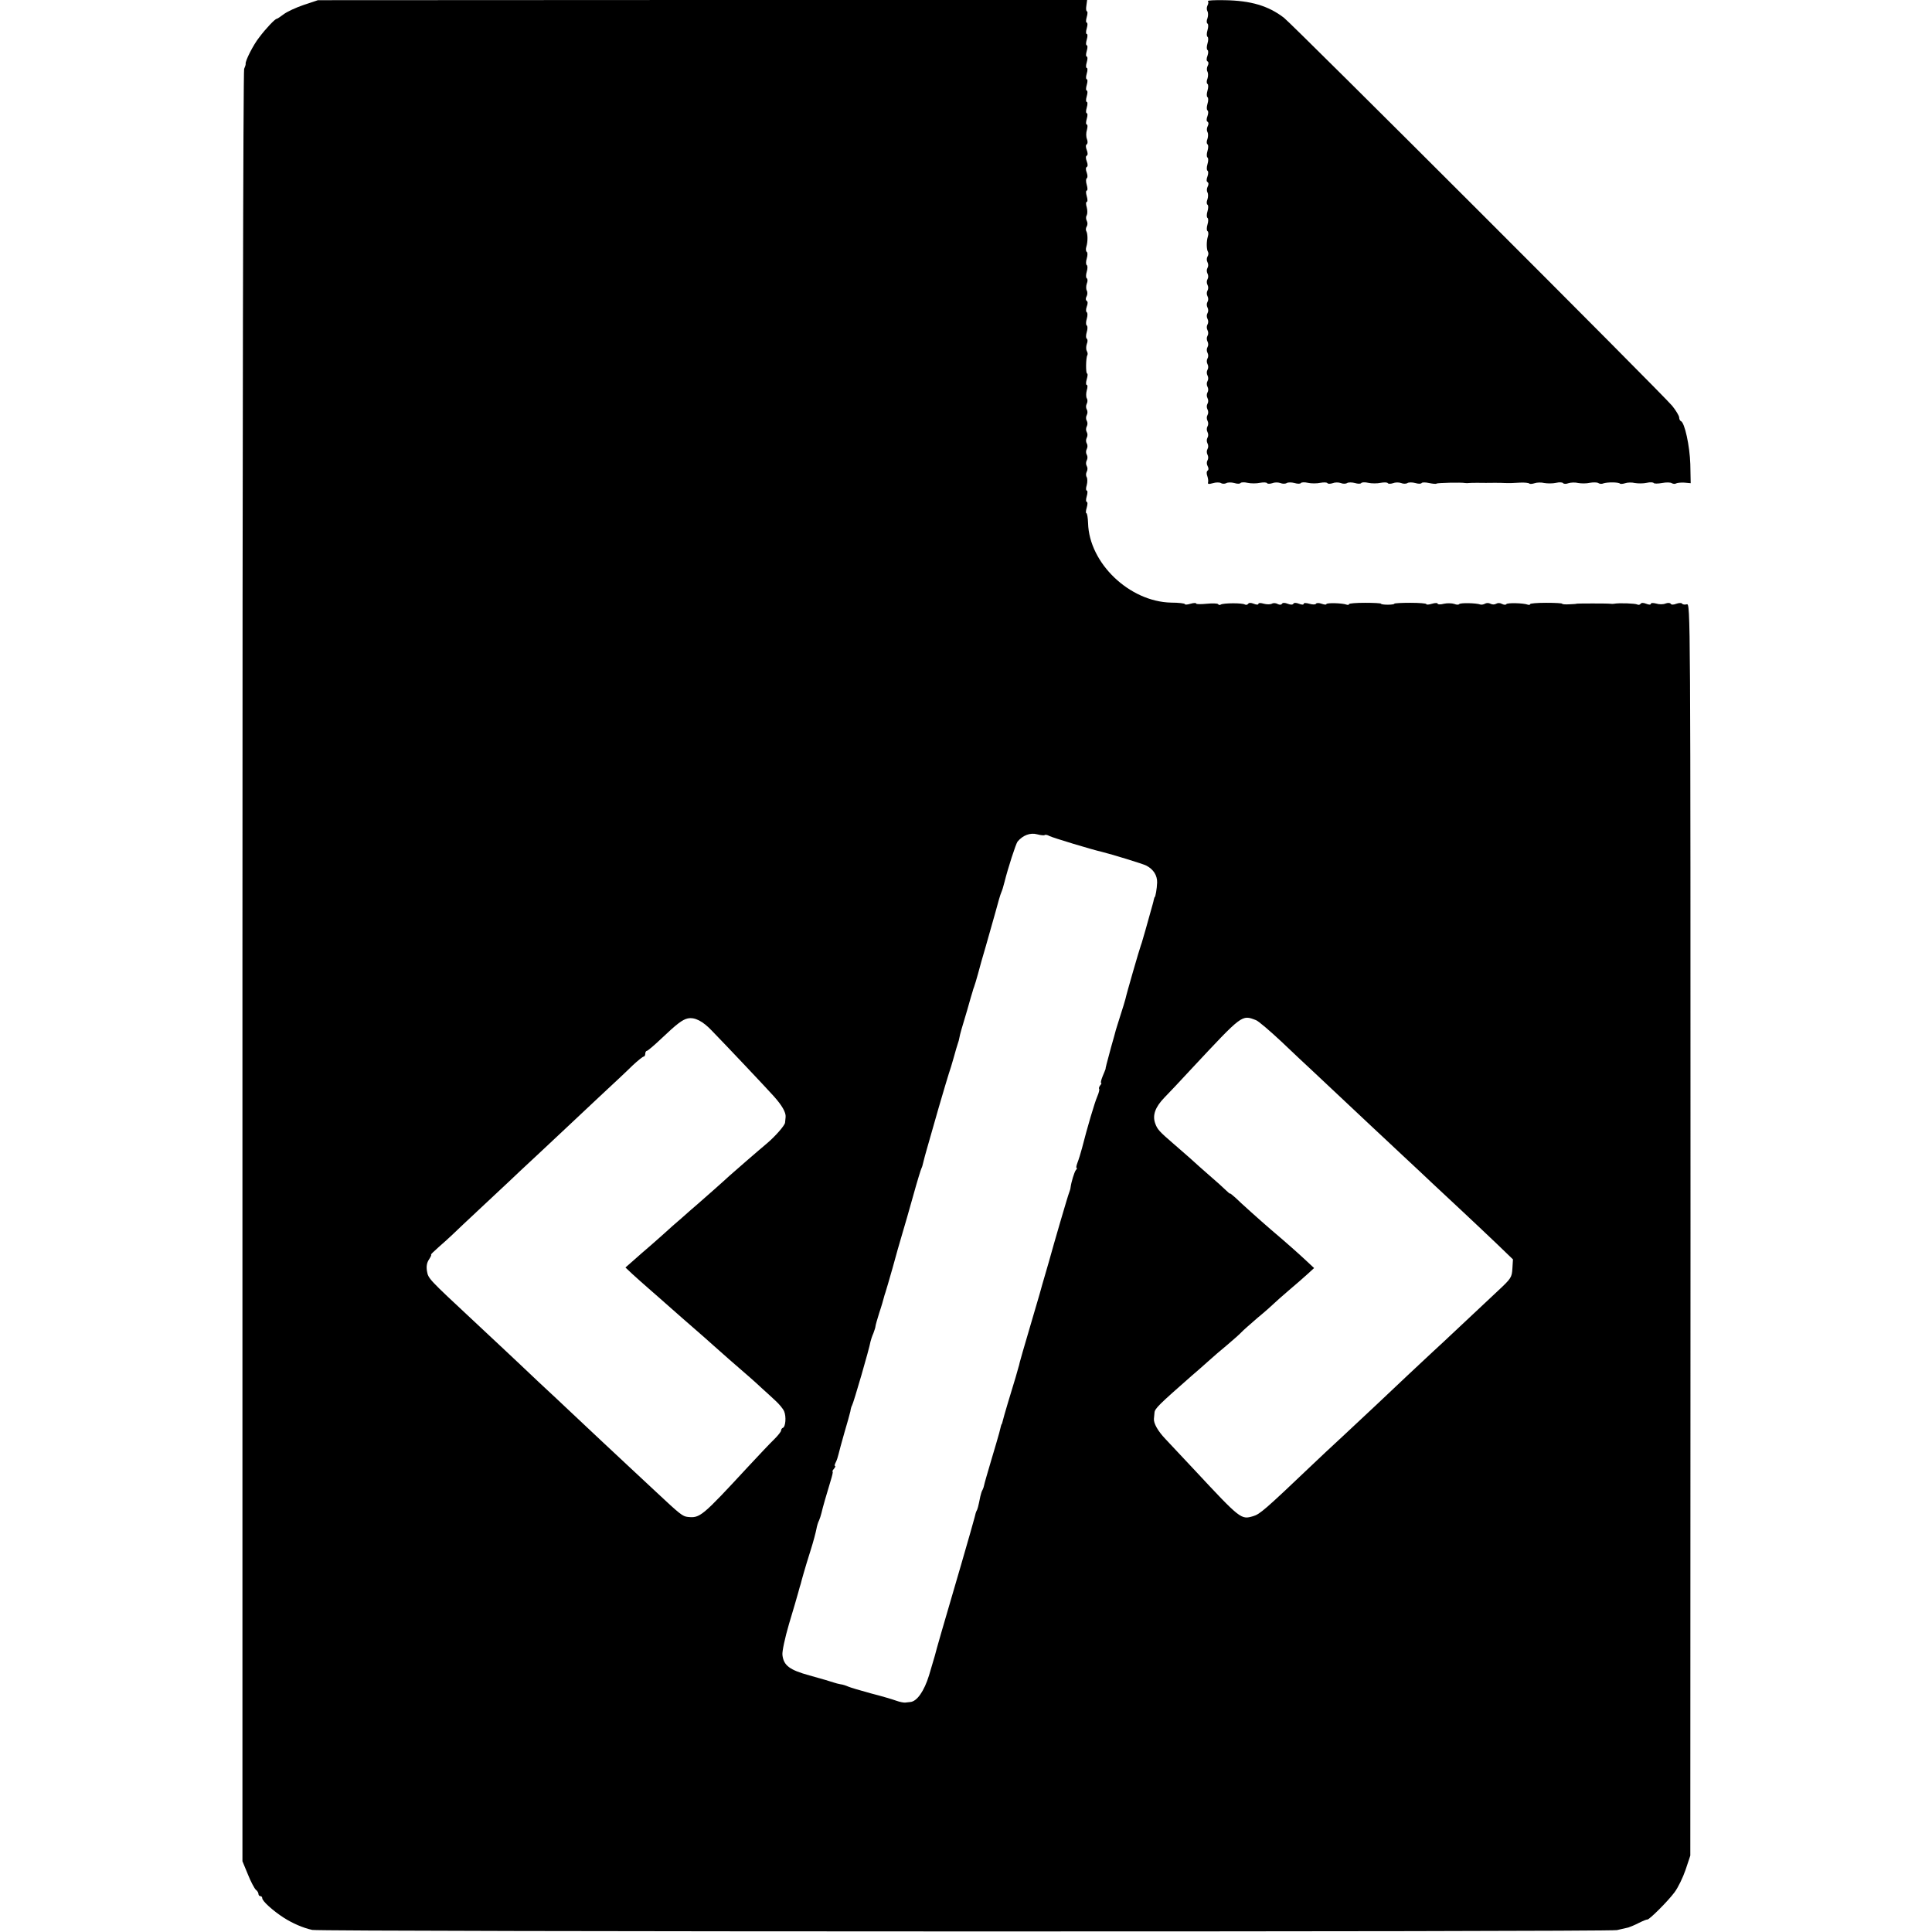
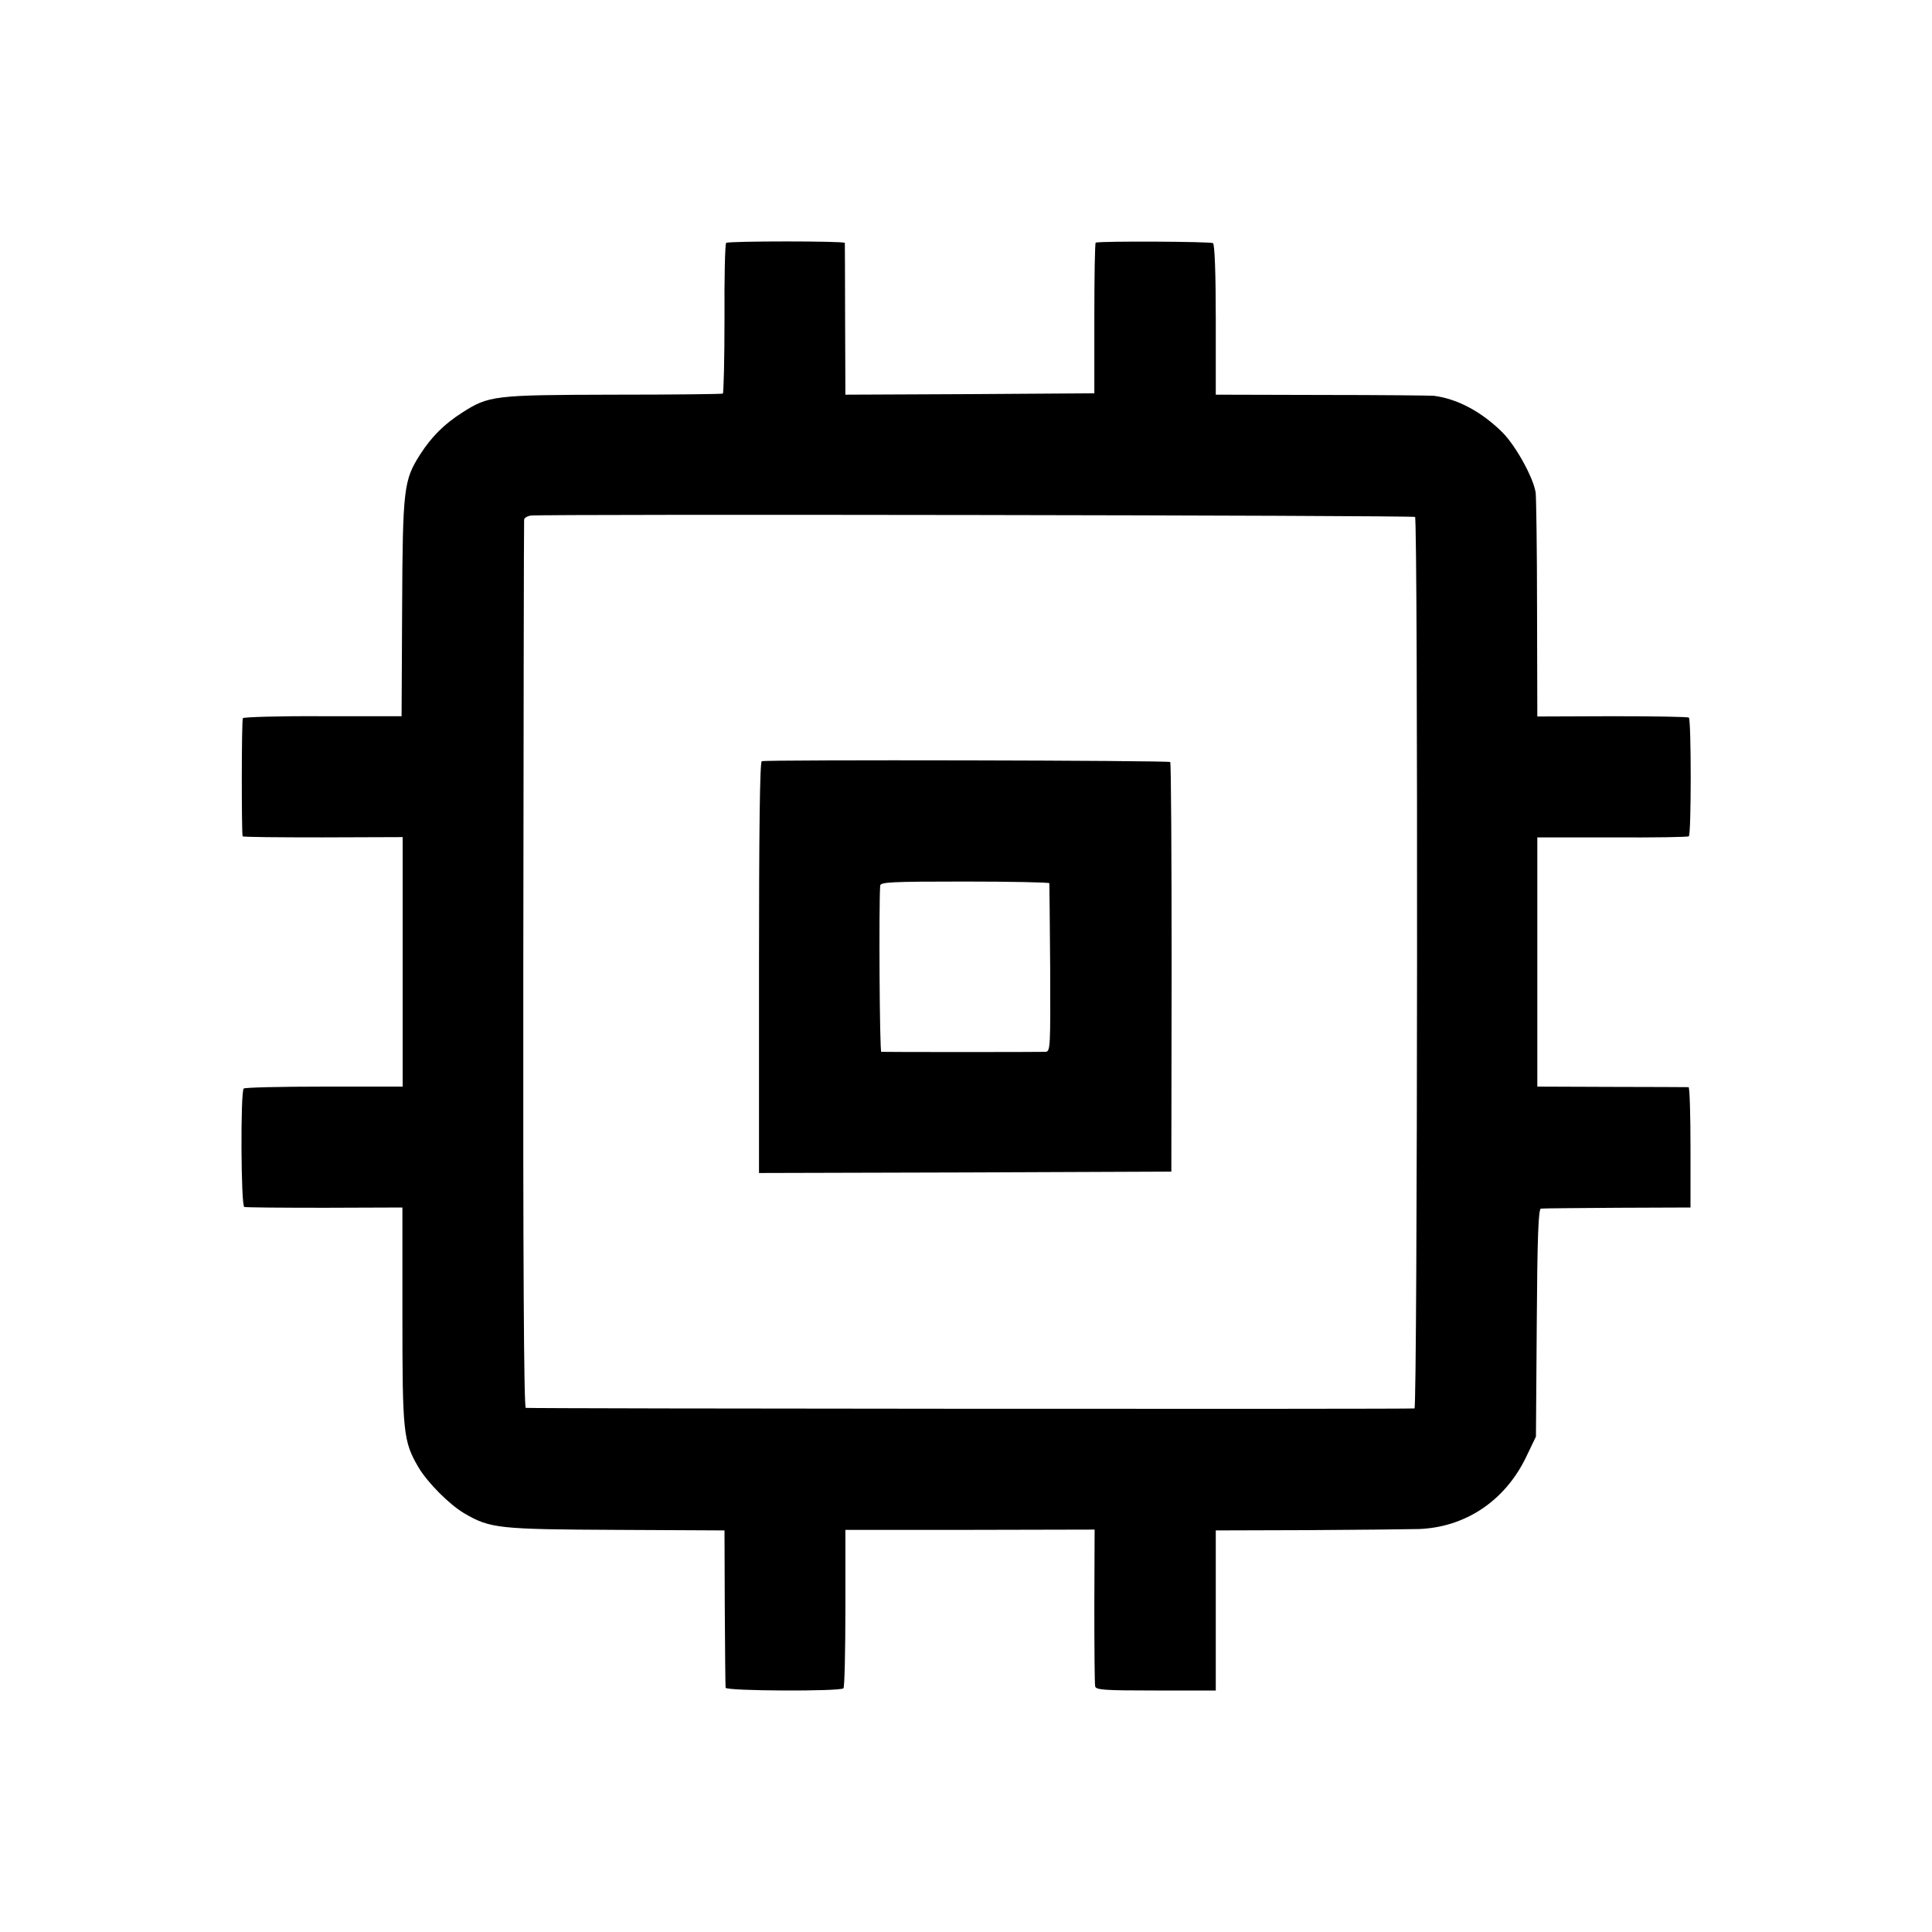
- <svg xmlns="http://www.w3.org/2000/svg" version="1.0" width="1024pt" height="1024pt" viewBox="0 0 1024 1024" preserveAspectRatio="xMidYMid meet">
-   <g transform="translate(0,1024) scale(0.1,-0.1)" fill="#000000" stroke="none">
-     <path d="M1610 10214 c-41 -14 -89 -36 -107 -50 -17 -13 -34 -24 -37 -24 -8 0 -57 -51 -92 -98 -32 -40 -75 -126 -72 -140 1 -4 -3 -16 -8 -27 -5 -12 -9 -1939 -9 -4760 l0 -4740 29 -70 c15 -38 35 -75 42 -81 8 -6 14 -16 14 -23 0 -6 5 -11 10 -11 6 0 10 -5 10 -11 0 -15 56 -66 115 -104 46 -29 100 -53 150 -64 45 -10 6871 -11 6915 -1 25 6 52 12 61 14 9 3 34 13 55 24 22 11 42 19 45 18 10 -2 110 98 144 144 19 25 45 79 59 120 l25 75 1 3319 c0 3315 0 3318 -20 3313 -11 -3 -22 -1 -25 4 -3 4 -16 4 -30 -1 -15 -6 -27 -6 -30 0 -3 5 -15 6 -28 1 -12 -5 -34 -5 -49 0 -16 4 -28 4 -28 -1 0 -6 -10 -6 -25 0 -15 6 -26 6 -30 -1 -4 -5 -11 -6 -17 -3 -10 6 -99 9 -123 4 -5 -1 -14 -1 -20 0 -11 2 -180 2 -180 0 0 -1 -17 -2 -38 -3 -20 -1 -37 0 -37 3 0 3 -38 5 -85 5 -47 0 -85 -3 -85 -7 0 -4 -6 -5 -12 -3 -23 9 -109 11 -114 3 -3 -5 -13 -4 -23 1 -10 6 -23 6 -31 1 -8 -5 -21 -5 -30 0 -9 5 -22 5 -30 0 -7 -4 -18 -6 -24 -4 -21 8 -107 10 -112 2 -3 -4 -14 -4 -26 1 -12 4 -37 5 -55 1 -18 -5 -33 -4 -33 0 0 5 -13 5 -30 0 -16 -5 -30 -6 -30 -2 0 4 -38 7 -85 7 -47 0 -85 -2 -85 -5 0 -3 -16 -5 -35 -5 -19 0 -35 2 -35 5 0 3 -38 5 -85 5 -47 0 -85 -3 -85 -7 0 -4 -6 -5 -12 -3 -23 9 -108 11 -108 3 0 -4 -11 -3 -25 2 -14 5 -27 5 -30 0 -3 -5 -18 -5 -35 0 -18 5 -30 5 -30 0 0 -6 -10 -6 -25 0 -15 6 -27 6 -30 0 -3 -6 -15 -6 -30 0 -15 6 -27 6 -30 0 -4 -6 -13 -7 -24 -1 -9 5 -23 6 -30 1 -8 -4 -27 -4 -42 0 -17 5 -29 5 -29 0 0 -6 -10 -6 -25 0 -15 6 -26 6 -30 -1 -4 -5 -11 -6 -17 -3 -14 9 -113 8 -127 0 -5 -4 -12 -3 -15 2 -3 4 -30 5 -60 2 -31 -3 -56 -3 -56 1 0 4 -13 4 -30 -1 -16 -5 -30 -6 -30 -2 0 4 -33 8 -73 8 -221 5 -434 209 -440 421 -1 29 -5 53 -9 53 -4 0 -3 14 2 30 5 17 5 30 0 30 -5 0 -5 13 0 30 5 17 5 30 0 30 -5 0 -5 13 0 29 4 15 4 34 0 42 -5 7 -5 20 0 29 5 9 5 22 0 30 -5 8 -5 21 0 30 5 9 5 22 0 30 -5 8 -5 21 0 30 5 9 5 22 0 30 -5 8 -5 21 0 30 5 9 5 22 0 30 -5 8 -5 21 0 30 5 9 5 22 0 30 -5 8 -5 21 0 30 5 9 5 22 0 30 -5 8 -5 21 0 30 5 9 5 22 0 29 -4 8 -4 27 0 42 5 16 5 29 0 29 -5 0 -5 13 0 30 5 17 6 30 2 30 -8 0 -7 84 1 97 3 5 2 15 -3 23 -4 7 -4 24 0 36 6 14 5 26 0 29 -5 3 -5 18 0 35 5 16 5 32 0 35 -5 3 -5 19 0 35 5 17 5 32 0 35 -5 3 -5 16 0 30 6 15 6 27 0 30 -6 4 -7 13 -1 24 5 9 6 23 1 31 -4 7 -4 24 0 36 6 14 5 26 0 29 -5 3 -5 18 0 35 5 16 5 32 0 35 -5 3 -5 19 0 35 5 17 5 32 0 35 -5 3 -6 16 -2 28 8 25 8 69 -1 83 -3 6 -2 16 3 24 5 8 5 21 0 30 -5 9 -5 22 0 29 4 8 4 27 0 42 -5 16 -5 29 0 29 5 0 5 13 0 30 -5 17 -5 30 0 30 5 0 5 13 0 30 -5 17 -5 32 0 35 5 3 5 16 0 30 -6 15 -6 27 0 30 6 3 6 15 0 30 -6 15 -6 27 0 30 6 3 6 15 0 30 -6 15 -6 27 0 30 5 3 6 15 1 28 -5 12 -5 34 0 49 4 16 4 28 -1 28 -5 0 -5 13 0 30 5 17 5 30 0 30 -5 0 -5 13 0 30 5 17 5 30 0 30 -5 0 -5 13 0 30 5 17 5 30 0 30 -5 0 -5 13 0 30 5 17 5 30 0 30 -5 0 -5 13 0 30 5 17 5 30 0 30 -5 0 -5 13 0 30 5 17 5 30 0 30 -5 0 -5 13 0 30 5 17 5 30 0 30 -5 0 -5 13 0 30 5 17 5 30 0 30 -5 0 -5 13 0 30 5 17 5 30 0 30 -5 0 -5 13 0 30 5 17 5 30 1 30 -4 0 -6 14 -3 30 l4 30 -2038 0 -2039 -1 -75 -25z m3927 -4400 c3 3 15 1 25 -5 17 -9 225 -72 278 -84 49 -12 220 -64 236 -73 38 -20 58 -52 57 -90 -1 -32 -9 -77 -13 -77 -1 0 -3 -7 -5 -15 -1 -8 -9 -35 -16 -60 -7 -25 -13 -47 -14 -50 -1 -3 -7 -25 -14 -50 -7 -25 -14 -49 -16 -55 -1 -5 -5 -17 -8 -25 -7 -18 -76 -256 -82 -285 -3 -11 -14 -49 -26 -85 -11 -36 -23 -72 -25 -80 -2 -8 -13 -49 -25 -90 -11 -41 -22 -82 -24 -90 -2 -8 -4 -16 -4 -17 -1 -2 -1 -5 -1 -8 -1 -2 -7 -20 -16 -40 -8 -19 -11 -35 -8 -35 4 0 1 -6 -5 -13 -6 -8 -8 -16 -5 -19 2 -3 -2 -21 -10 -39 -14 -32 -53 -164 -81 -274 -7 -27 -18 -62 -24 -77 -6 -16 -8 -28 -5 -28 4 0 2 -6 -4 -12 -8 -11 -24 -62 -28 -93 0 -5 -4 -17 -7 -25 -6 -13 -83 -277 -107 -365 -5 -16 -14 -47 -20 -69 -6 -21 -13 -46 -16 -55 -2 -9 -22 -79 -45 -156 -62 -211 -70 -239 -74 -255 -2 -8 -4 -16 -4 -17 -1 -2 -2 -6 -3 -10 -1 -5 -8 -28 -15 -53 -25 -81 -65 -215 -68 -230 -2 -8 -4 -16 -5 -17 -3 -3 -4 -7 -14 -48 -4 -16 -24 -83 -43 -147 -19 -64 -36 -123 -37 -130 -1 -7 -5 -18 -8 -24 -4 -6 -9 -21 -12 -35 -11 -55 -15 -69 -20 -77 -3 -5 -7 -19 -10 -33 -3 -13 -35 -125 -71 -249 -98 -334 -135 -463 -140 -485 -3 -11 -17 -58 -31 -105 -26 -84 -64 -138 -99 -141 -8 -1 -21 -2 -27 -3 -7 -1 -29 3 -48 10 -19 7 -80 25 -135 39 -55 15 -109 31 -120 36 -11 5 -29 11 -40 12 -11 2 -27 6 -35 9 -17 6 -62 19 -130 38 -106 29 -137 53 -143 109 -2 18 13 89 35 164 22 73 44 148 49 167 5 19 11 40 13 45 1 6 8 30 15 55 7 25 24 81 38 125 14 44 27 94 30 110 3 17 9 37 14 46 4 9 10 27 13 40 6 27 27 100 49 172 8 26 13 47 10 47 -3 0 0 7 7 15 7 8 9 15 6 15 -4 0 -2 8 3 18 6 11 12 30 15 43 3 13 17 65 31 114 15 50 29 101 32 114 2 14 6 28 9 32 8 13 92 302 98 339 2 8 8 28 15 43 6 16 11 32 11 36 0 5 9 37 20 72 12 35 22 71 24 79 2 8 6 22 9 30 3 8 20 67 38 130 17 63 40 144 51 180 11 36 37 127 58 202 21 76 41 141 44 146 3 5 7 19 10 33 3 13 12 47 20 74 8 28 35 122 60 210 26 88 50 171 55 185 5 14 17 52 26 85 9 33 19 67 22 75 3 8 7 22 8 30 4 22 11 45 41 145 14 50 27 95 29 100 1 6 5 17 8 25 3 8 13 40 21 70 8 30 26 96 41 145 14 50 37 131 51 180 13 50 27 97 31 105 7 17 9 25 17 55 19 76 60 202 69 214 28 34 68 49 104 39 19 -5 37 -7 40 -4z m-1763 -1038 c76 -78 281 -295 327 -346 44 -49 65 -86 63 -110 -1 -8 -2 -22 -3 -30 -1 -15 -53 -74 -97 -111 -34 -28 -186 -160 -199 -172 -7 -7 -43 -39 -80 -72 -38 -33 -79 -69 -91 -80 -13 -11 -49 -42 -80 -70 -32 -27 -70 -61 -85 -75 -15 -14 -51 -45 -79 -70 -29 -25 -71 -61 -94 -82 l-41 -36 36 -34 c20 -18 64 -58 99 -88 35 -30 68 -60 74 -65 11 -10 152 -134 210 -184 16 -14 37 -33 46 -41 17 -16 145 -128 194 -170 16 -14 45 -40 64 -58 20 -18 52 -47 71 -65 20 -18 41 -43 47 -57 12 -28 8 -83 -7 -88 -5 -2 -9 -8 -9 -14 0 -6 -17 -27 -37 -47 -21 -20 -83 -86 -138 -145 -245 -265 -255 -273 -320 -266 -27 3 -40 13 -167 132 -62 58 -129 120 -148 138 -39 36 -262 245 -320 300 -20 19 -90 85 -155 145 -64 61 -144 136 -177 167 -33 31 -110 103 -171 160 -236 220 -237 221 -244 261 -4 25 -1 44 11 62 9 14 14 25 11 25 -4 0 15 18 41 41 26 23 60 53 75 68 14 14 77 73 139 131 62 58 131 123 155 145 23 22 95 90 160 150 65 61 137 128 160 150 23 22 98 92 165 155 68 63 146 136 173 163 28 26 54 47 59 47 4 0 8 7 8 15 0 8 4 15 8 15 5 0 40 30 78 66 80 76 111 100 139 106 37 8 80 -14 129 -66z m2883 57 c12 -4 73 -56 135 -114 62 -59 131 -124 153 -144 48 -45 285 -268 330 -310 18 -16 87 -82 155 -145 68 -63 140 -131 160 -150 20 -19 88 -82 150 -140 62 -58 150 -141 196 -185 l83 -80 -3 -49 c-3 -46 -6 -52 -77 -118 -41 -38 -128 -120 -194 -182 -66 -62 -133 -125 -150 -140 -31 -28 -203 -190 -299 -281 -29 -27 -106 -99 -171 -160 -65 -60 -142 -132 -171 -160 -249 -237 -277 -261 -312 -271 -64 -19 -66 -18 -312 246 -63 67 -132 141 -153 163 -40 42 -63 83 -61 107 1 8 2 23 3 32 1 22 23 43 197 196 27 23 67 58 89 78 22 20 67 59 100 86 33 28 67 58 75 67 8 9 47 43 85 76 39 32 77 66 86 75 8 8 44 40 79 70 36 30 80 69 100 87 l35 32 -46 43 c-40 37 -90 82 -183 161 -57 49 -164 145 -188 169 -16 14 -28 24 -28 22 0 -3 -10 5 -23 18 -13 13 -52 48 -87 78 -35 30 -80 71 -101 90 -22 19 -60 53 -86 75 -81 70 -89 79 -101 113 -14 42 1 84 49 134 19 19 84 88 144 153 272 291 266 287 342 258z" />
-     <path d="M6402 10234 c4 -4 3 -14 -2 -23 -5 -10 -5 -23 0 -31 4 -7 4 -24 0 -36 -6 -14 -5 -26 0 -29 5 -3 5 -18 0 -35 -5 -16 -5 -32 0 -35 5 -3 5 -19 0 -35 -5 -17 -5 -32 0 -35 5 -3 5 -16 0 -30 -6 -15 -6 -27 0 -30 6 -4 7 -13 1 -24 -5 -9 -6 -23 -1 -31 4 -7 4 -24 0 -36 -6 -14 -5 -26 0 -29 5 -3 5 -18 0 -35 -5 -16 -5 -32 0 -35 5 -3 5 -19 0 -35 -5 -17 -5 -32 0 -35 5 -3 5 -16 0 -30 -6 -15 -6 -27 0 -30 6 -4 7 -13 1 -24 -5 -9 -6 -23 -1 -31 4 -7 4 -24 0 -36 -6 -14 -5 -26 0 -29 5 -3 5 -18 0 -35 -5 -16 -5 -32 0 -35 5 -3 5 -19 0 -35 -5 -17 -5 -32 0 -35 5 -3 5 -16 0 -30 -6 -15 -6 -27 0 -30 6 -4 7 -13 1 -24 -5 -9 -6 -23 -1 -31 4 -7 4 -24 0 -36 -6 -14 -5 -26 0 -29 5 -3 5 -18 0 -35 -5 -16 -5 -32 0 -35 5 -3 5 -19 0 -35 -5 -17 -5 -32 0 -35 5 -3 6 -16 2 -28 -8 -25 -8 -69 1 -83 3 -6 2 -16 -3 -24 -5 -8 -5 -21 0 -30 5 -9 5 -22 0 -30 -5 -8 -5 -21 0 -30 5 -9 5 -22 0 -30 -5 -8 -5 -21 0 -30 5 -9 5 -22 0 -30 -5 -8 -5 -21 0 -30 5 -9 5 -22 0 -30 -5 -8 -5 -21 0 -30 5 -9 5 -22 0 -30 -5 -8 -5 -21 0 -30 5 -9 5 -22 0 -30 -5 -8 -5 -21 0 -30 5 -9 5 -22 0 -30 -5 -8 -5 -21 0 -30 5 -9 5 -22 0 -30 -5 -8 -5 -21 0 -30 5 -9 5 -22 0 -30 -5 -8 -5 -21 0 -30 5 -9 5 -22 0 -30 -5 -8 -5 -21 0 -30 5 -9 5 -22 0 -30 -5 -8 -5 -21 0 -30 5 -9 5 -22 0 -30 -5 -8 -5 -21 0 -30 5 -9 5 -22 0 -30 -5 -8 -5 -21 0 -30 5 -9 5 -22 0 -30 -5 -8 -5 -21 0 -30 5 -9 5 -22 0 -30 -5 -8 -5 -21 0 -30 5 -9 5 -22 0 -30 -5 -8 -5 -21 0 -30 5 -9 5 -22 0 -30 -5 -8 -5 -21 0 -30 5 -9 5 -22 0 -30 -5 -8 -5 -21 1 -31 6 -11 5 -20 -1 -24 -5 -3 -6 -15 -1 -28 4 -12 6 -27 4 -34 -3 -9 4 -10 25 -4 16 5 35 5 43 1 7 -5 20 -5 28 -1 8 5 27 5 43 1 15 -5 30 -5 33 0 3 4 20 5 37 1 18 -4 48 -4 66 0 18 3 35 3 38 -2 2 -4 15 -4 27 0 12 5 31 5 43 1 11 -5 27 -5 34 0 7 4 26 4 41 0 16 -5 31 -5 34 0 3 4 20 5 37 1 18 -4 48 -4 66 0 18 3 35 3 38 -2 2 -4 15 -4 27 0 12 5 31 5 43 1 11 -5 27 -5 34 0 7 4 26 4 41 0 16 -5 31 -5 34 0 3 4 20 5 37 1 18 -4 48 -4 66 0 18 3 35 3 38 -2 2 -4 15 -4 27 0 12 5 31 5 43 1 11 -5 27 -5 34 0 7 4 26 4 41 0 16 -5 31 -5 34 0 3 4 20 4 39 0 19 -4 37 -6 40 -3 4 4 133 7 151 3 6 -1 15 -1 20 0 6 1 28 1 50 1 22 0 59 -1 83 0 23 0 49 0 57 -1 33 -1 42 0 82 2 24 1 45 -1 49 -5 3 -3 16 -2 28 2 11 4 35 5 51 1 17 -3 45 -3 63 1 17 4 34 3 37 -2 3 -4 16 -5 28 0 12 4 36 5 52 1 17 -3 44 -3 61 1 18 3 38 3 45 -1 7 -5 19 -6 27 -2 20 7 80 7 88 -1 3 -3 16 -2 28 2 11 4 35 5 51 1 17 -3 45 -3 63 1 17 4 34 3 37 -1 2 -4 22 -4 44 0 22 4 45 4 52 -1 7 -4 18 -5 23 -1 6 3 25 5 44 4 l33 -3 -2 101 c-3 97 -30 221 -50 228 -5 2 -9 11 -9 19 0 9 -17 37 -37 62 -51 62 -2008 2018 -2058 2057 -82 63 -175 91 -315 93 -52 1 -91 -1 -88 -5z" />
+ <svg xmlns="http://www.w3.org/2000/svg" version="1.0" width="700pt" height="700pt" viewBox="0 0 700 700" preserveAspectRatio="xMidYMid meet">
+   <g transform="translate(0,700) scale(0.1,-0.1)" fill="#000000" stroke="none">
+     <path d="M2631 6120 c-4 -3 -7 -126 -6 -273 0 -148 -3 -270 -6 -273 -4 -2 -182 -4 -397 -4 -434 -1 -451 -3 -549 -66 -64 -41 -110 -87 -151 -151 -59 -93 -63 -121 -65 -554 l-2 -394 -285 0 c-157 1 -287 -3 -290 -7 -5 -6 -5 -410 -1 -428 0 -3 131 -4 290 -4 l290 1 0 -452 0 -452 -285 0 c-156 0 -287 -3 -291 -7 -12 -12 -10 -425 2 -429 5 -2 137 -3 292 -3 l281 1 0 -391 c0 -425 3 -456 58 -550 33 -56 112 -135 166 -167 94 -55 125 -58 551 -60 l392 -2 1 -280 c1 -154 2 -285 3 -290 1 -12 415 -14 427 -2 4 4 7 135 7 291 l0 283 451 0 452 1 -1 -277 c0 -152 1 -283 3 -291 3 -13 34 -15 220 -15 l217 0 0 290 0 290 330 1 c182 1 364 3 405 4 168 6 312 101 389 260 l36 75 3 413 c2 311 6 412 15 413 7 1 131 2 277 3 l265 1 0 218 c0 119 -3 217 -7 218 -5 0 -129 1 -278 1 l-270 1 0 452 0 451 271 0 c149 -1 274 1 278 4 9 7 9 423 0 430 -4 3 -129 5 -278 5 l-271 -1 -1 391 c0 214 -3 404 -5 420 -8 54 -72 170 -121 219 -75 74 -162 121 -248 132 -11 1 -193 3 -405 3 l-385 1 0 271 c0 169 -4 273 -10 278 -8 6 -402 8 -425 2 -3 0 -5 -124 -5 -273 l0 -273 -451 -3 -451 -2 -1 272 c0 150 -1 275 -1 278 -1 7 -421 7 -430 0z m2496 -993 c11 -12 9 -3226 -2 -3230 -9 -3 -3196 -1 -3220 2 -7 1 -10 542 -9 1604 1 881 2 1607 3 1614 0 6 11 13 24 15 44 6 3197 1 3204 -5z" />
+     <path d="M2760 4242 c-7 -3 -10 -258 -10 -748 l0 -744 747 2 747 3 1 738 c0 407 -2 742 -5 746 -5 6 -1460 9 -1480 3z m1042 -442 c0 -3 2 -141 3 -307 1 -287 1 -303 -17 -304 -24 -1 -586 -1 -595 0 -6 1 -9 521 -4 602 1 13 37 15 306 15 168 0 306 -3 307 -6z" />
  </g>
</svg>
